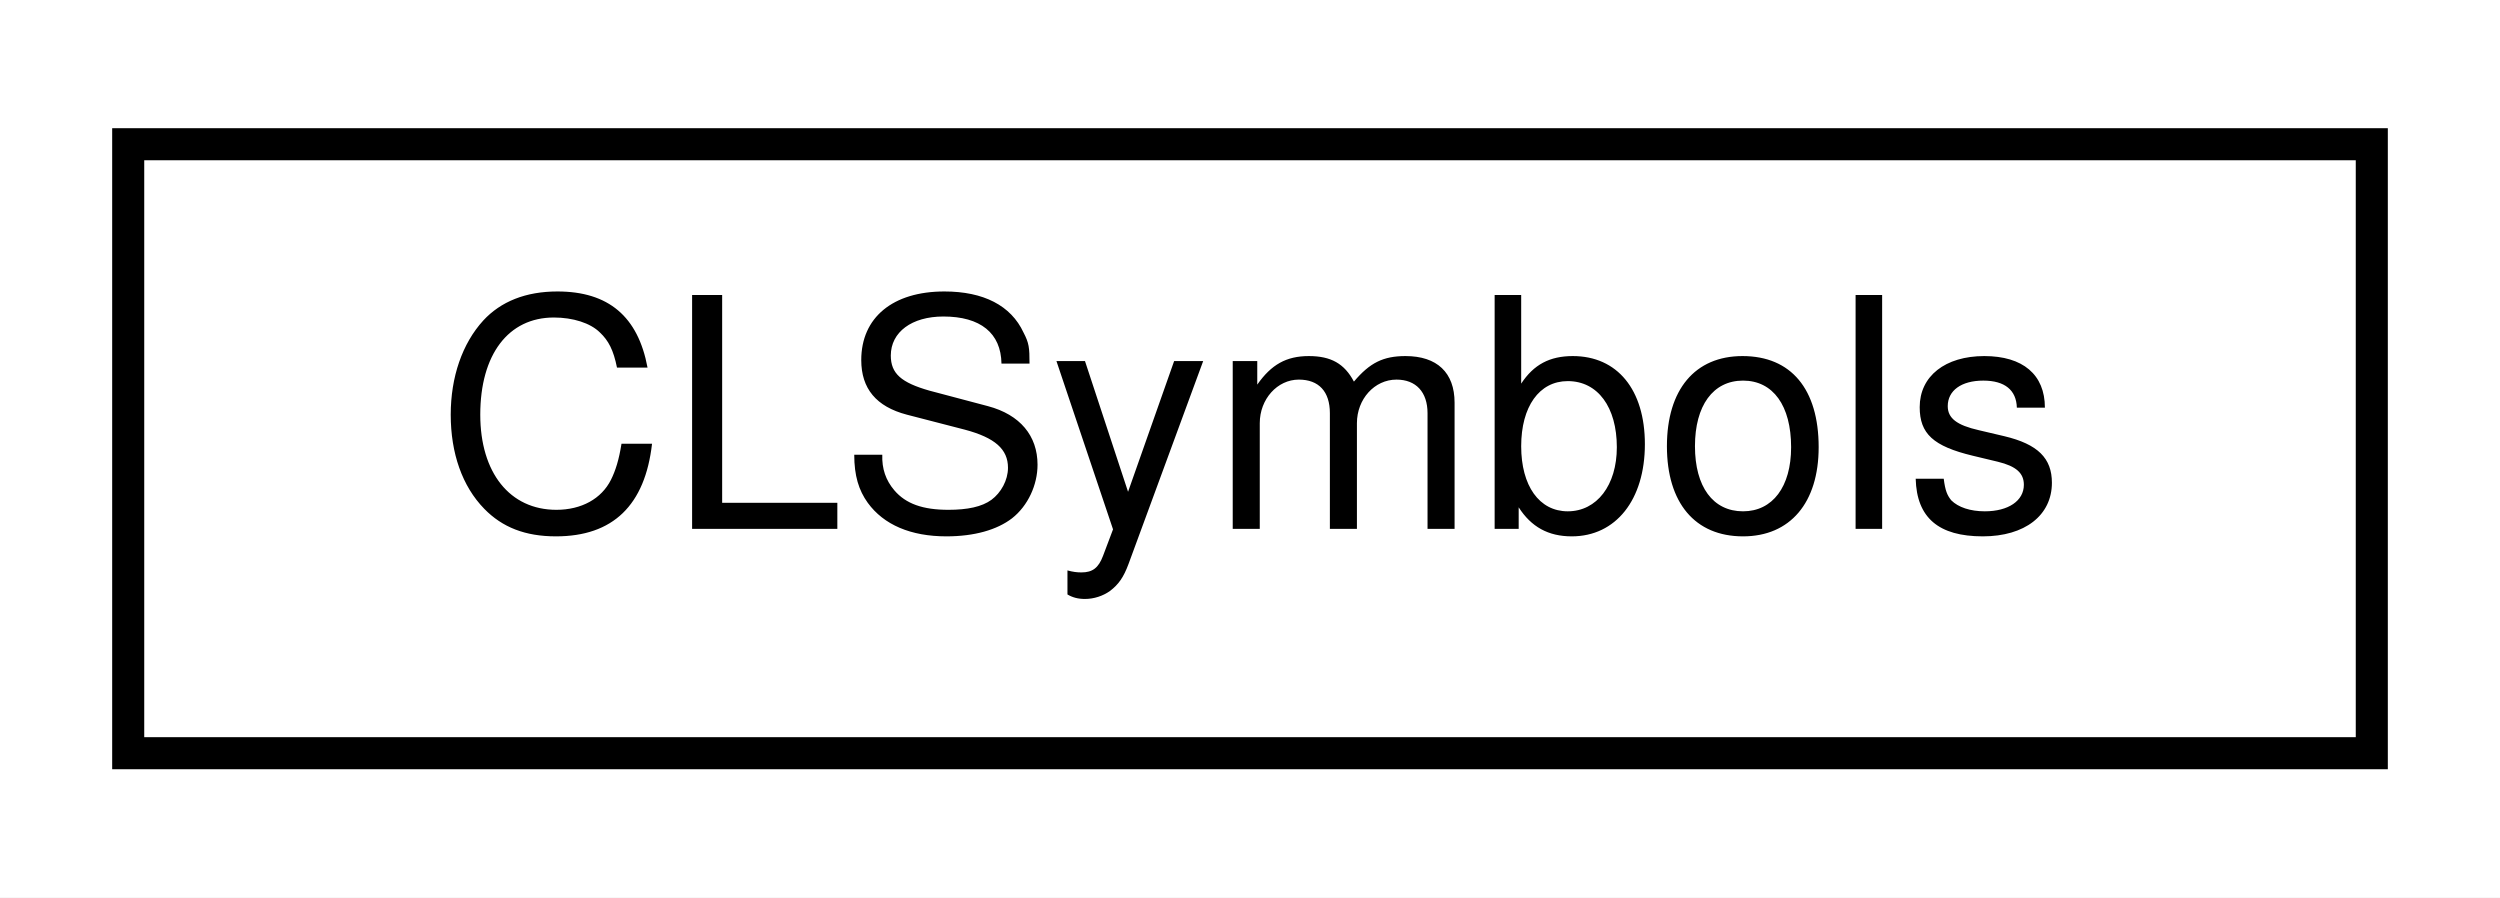
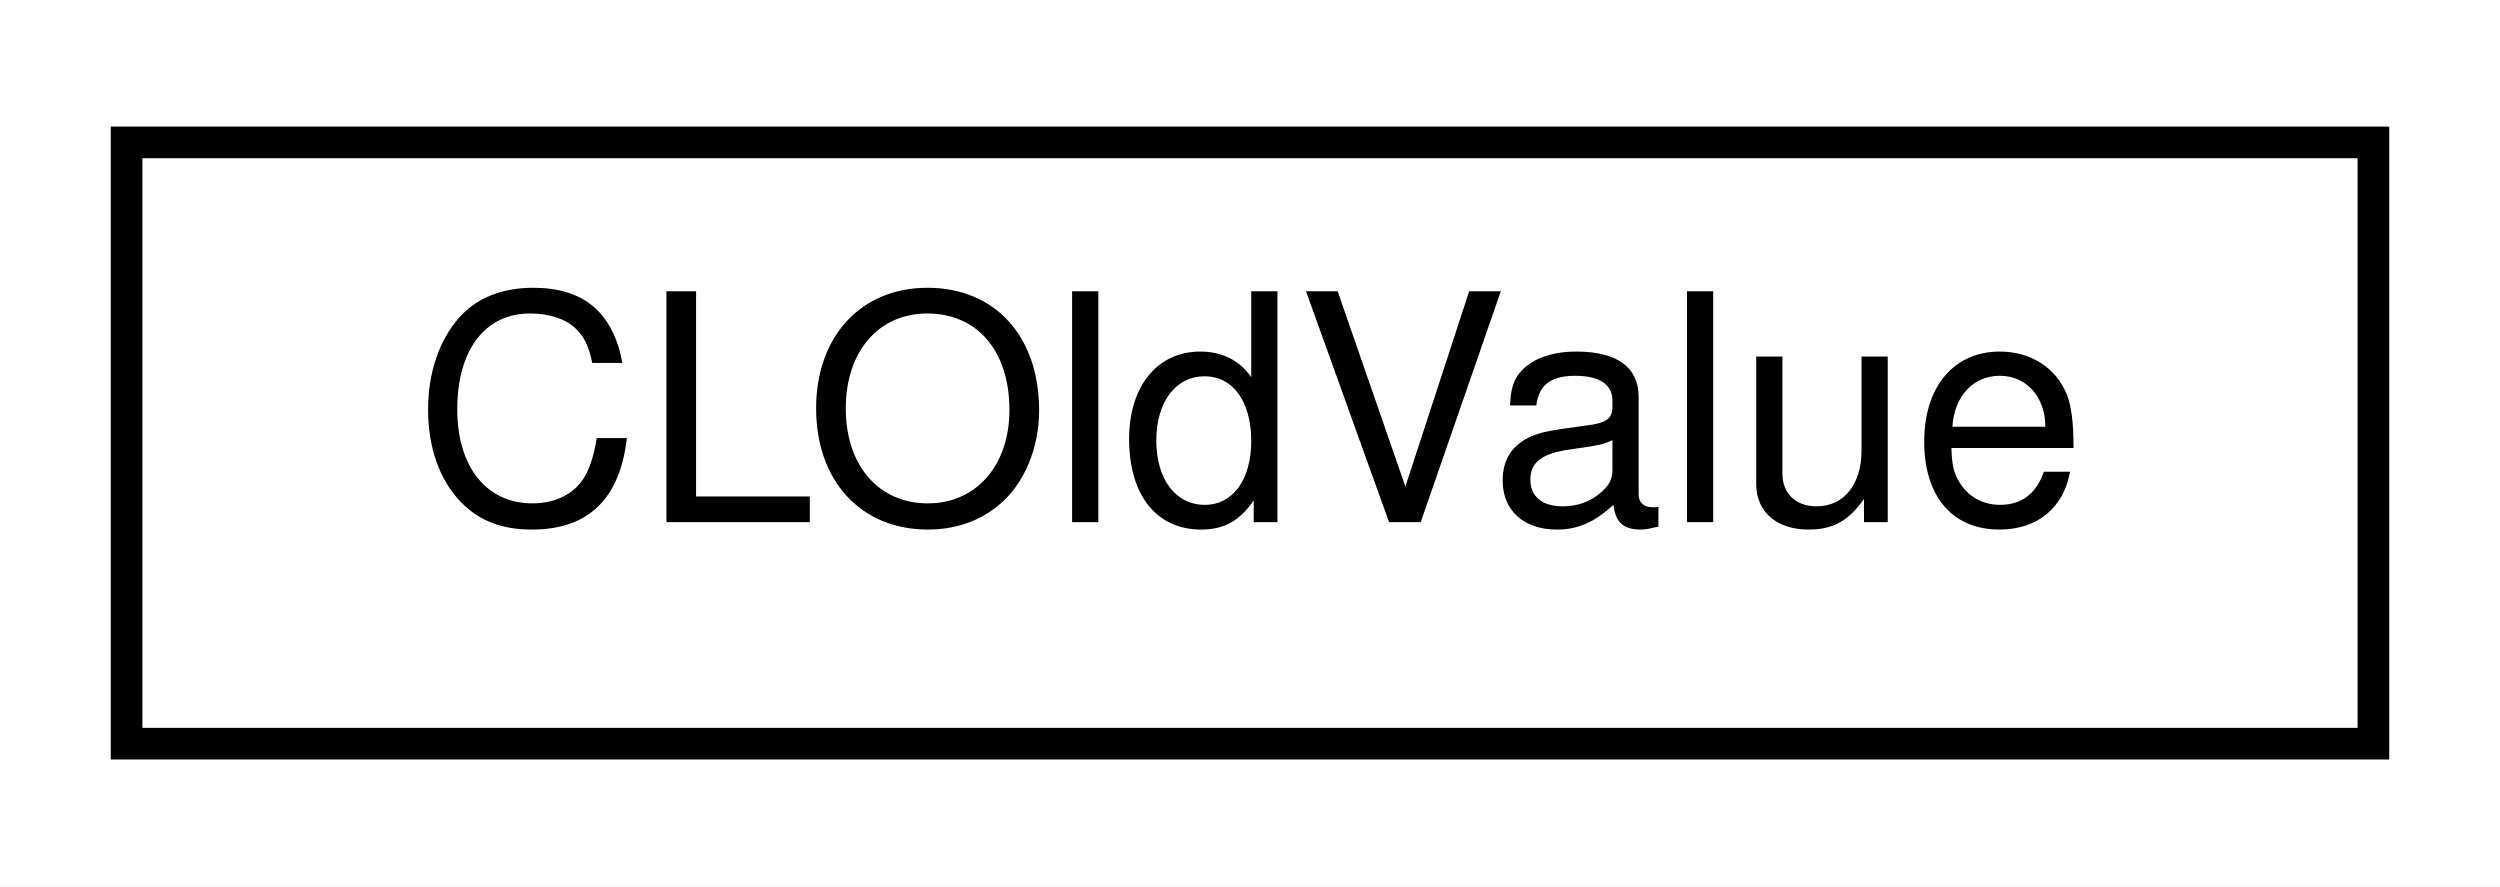
- <svg xmlns="http://www.w3.org/2000/svg" xmlns:xlink="http://www.w3.org/1999/xlink" width="78pt" height="28pt" viewBox="0.00 0.00 78.00 28.00">
+ <svg xmlns="http://www.w3.org/2000/svg" xmlns:xlink="http://www.w3.org/1999/xlink" width="79pt" height="28pt" viewBox="0.00 0.00 79.00 28.00">
  <g id="graph0" class="graph" transform="scale(1 1) rotate(0) translate(4 24)">
-     <polygon fill="white" stroke="none" points="-4,4 -4,-24 74,-24 74,4 -4,4" />
+     <polygon fill="white" stroke="none" points="-4,4 -4,-24 75,-24 75,4 -4,4" />
    <g id="node1" class="node">
      <g id="a_node1">
-         <a xlink:href="classarm__compute_1_1_c_l_symbols.xhtml" target="_top" xlink:title="Class for loading OpenCL symbols.">
-           <polygon fill="white" stroke="black" points="0,-0.5 0,-19.5 70,-19.5 70,-0.5 0,-0.5" />
-           <text text-anchor="middle" x="35" y="-7.5" font-family="Helvetica,sans-Serif" font-size="10.00">CLSymbols</text>
+         <a xlink:href="structarm__compute_1_1_c_l_old_value.xhtml" target="_top" xlink:title="Structure for storing ival, ixval and iyval for each point inside the window.">
+           <polygon fill="white" stroke="black" points="0,-0.5 0,-19.5 71,-19.5 71,-0.5 0,-0.5" />
+           <text text-anchor="middle" x="35.5" y="-7.5" font-family="Helvetica,sans-Serif" font-size="10.00">CLOldValue</text>
        </a>
      </g>
    </g>
  </g>
</svg>
